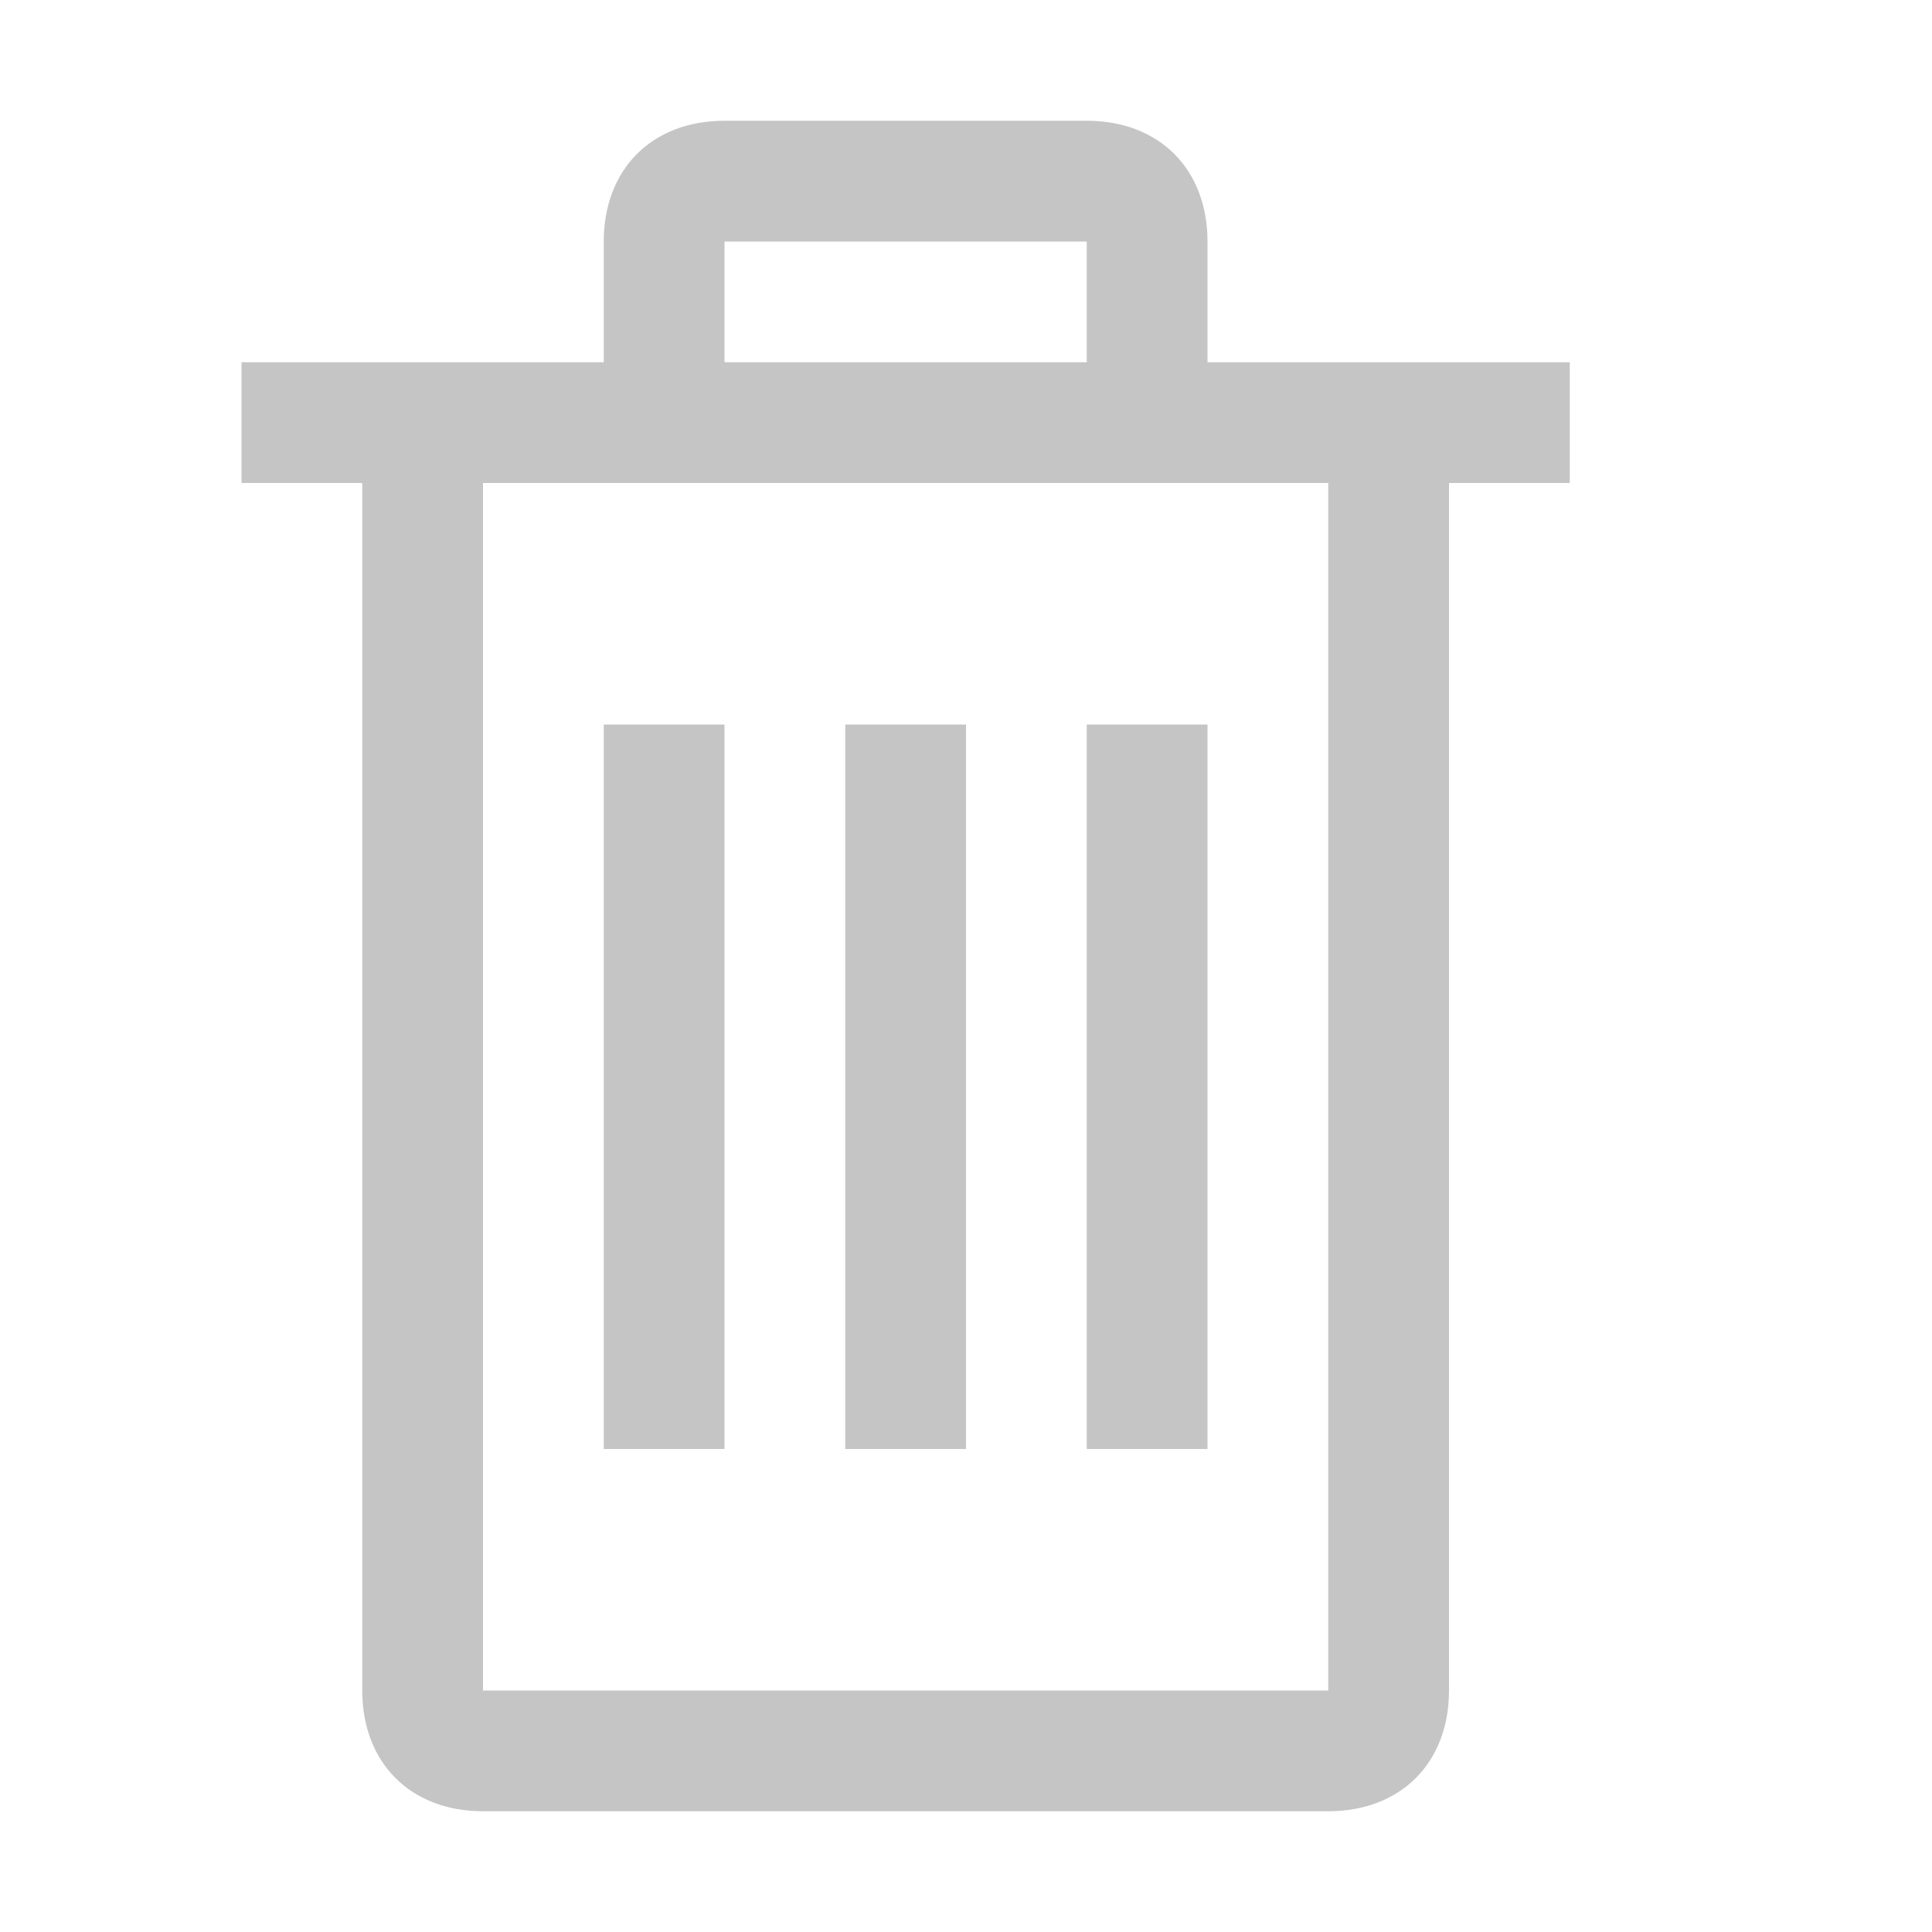
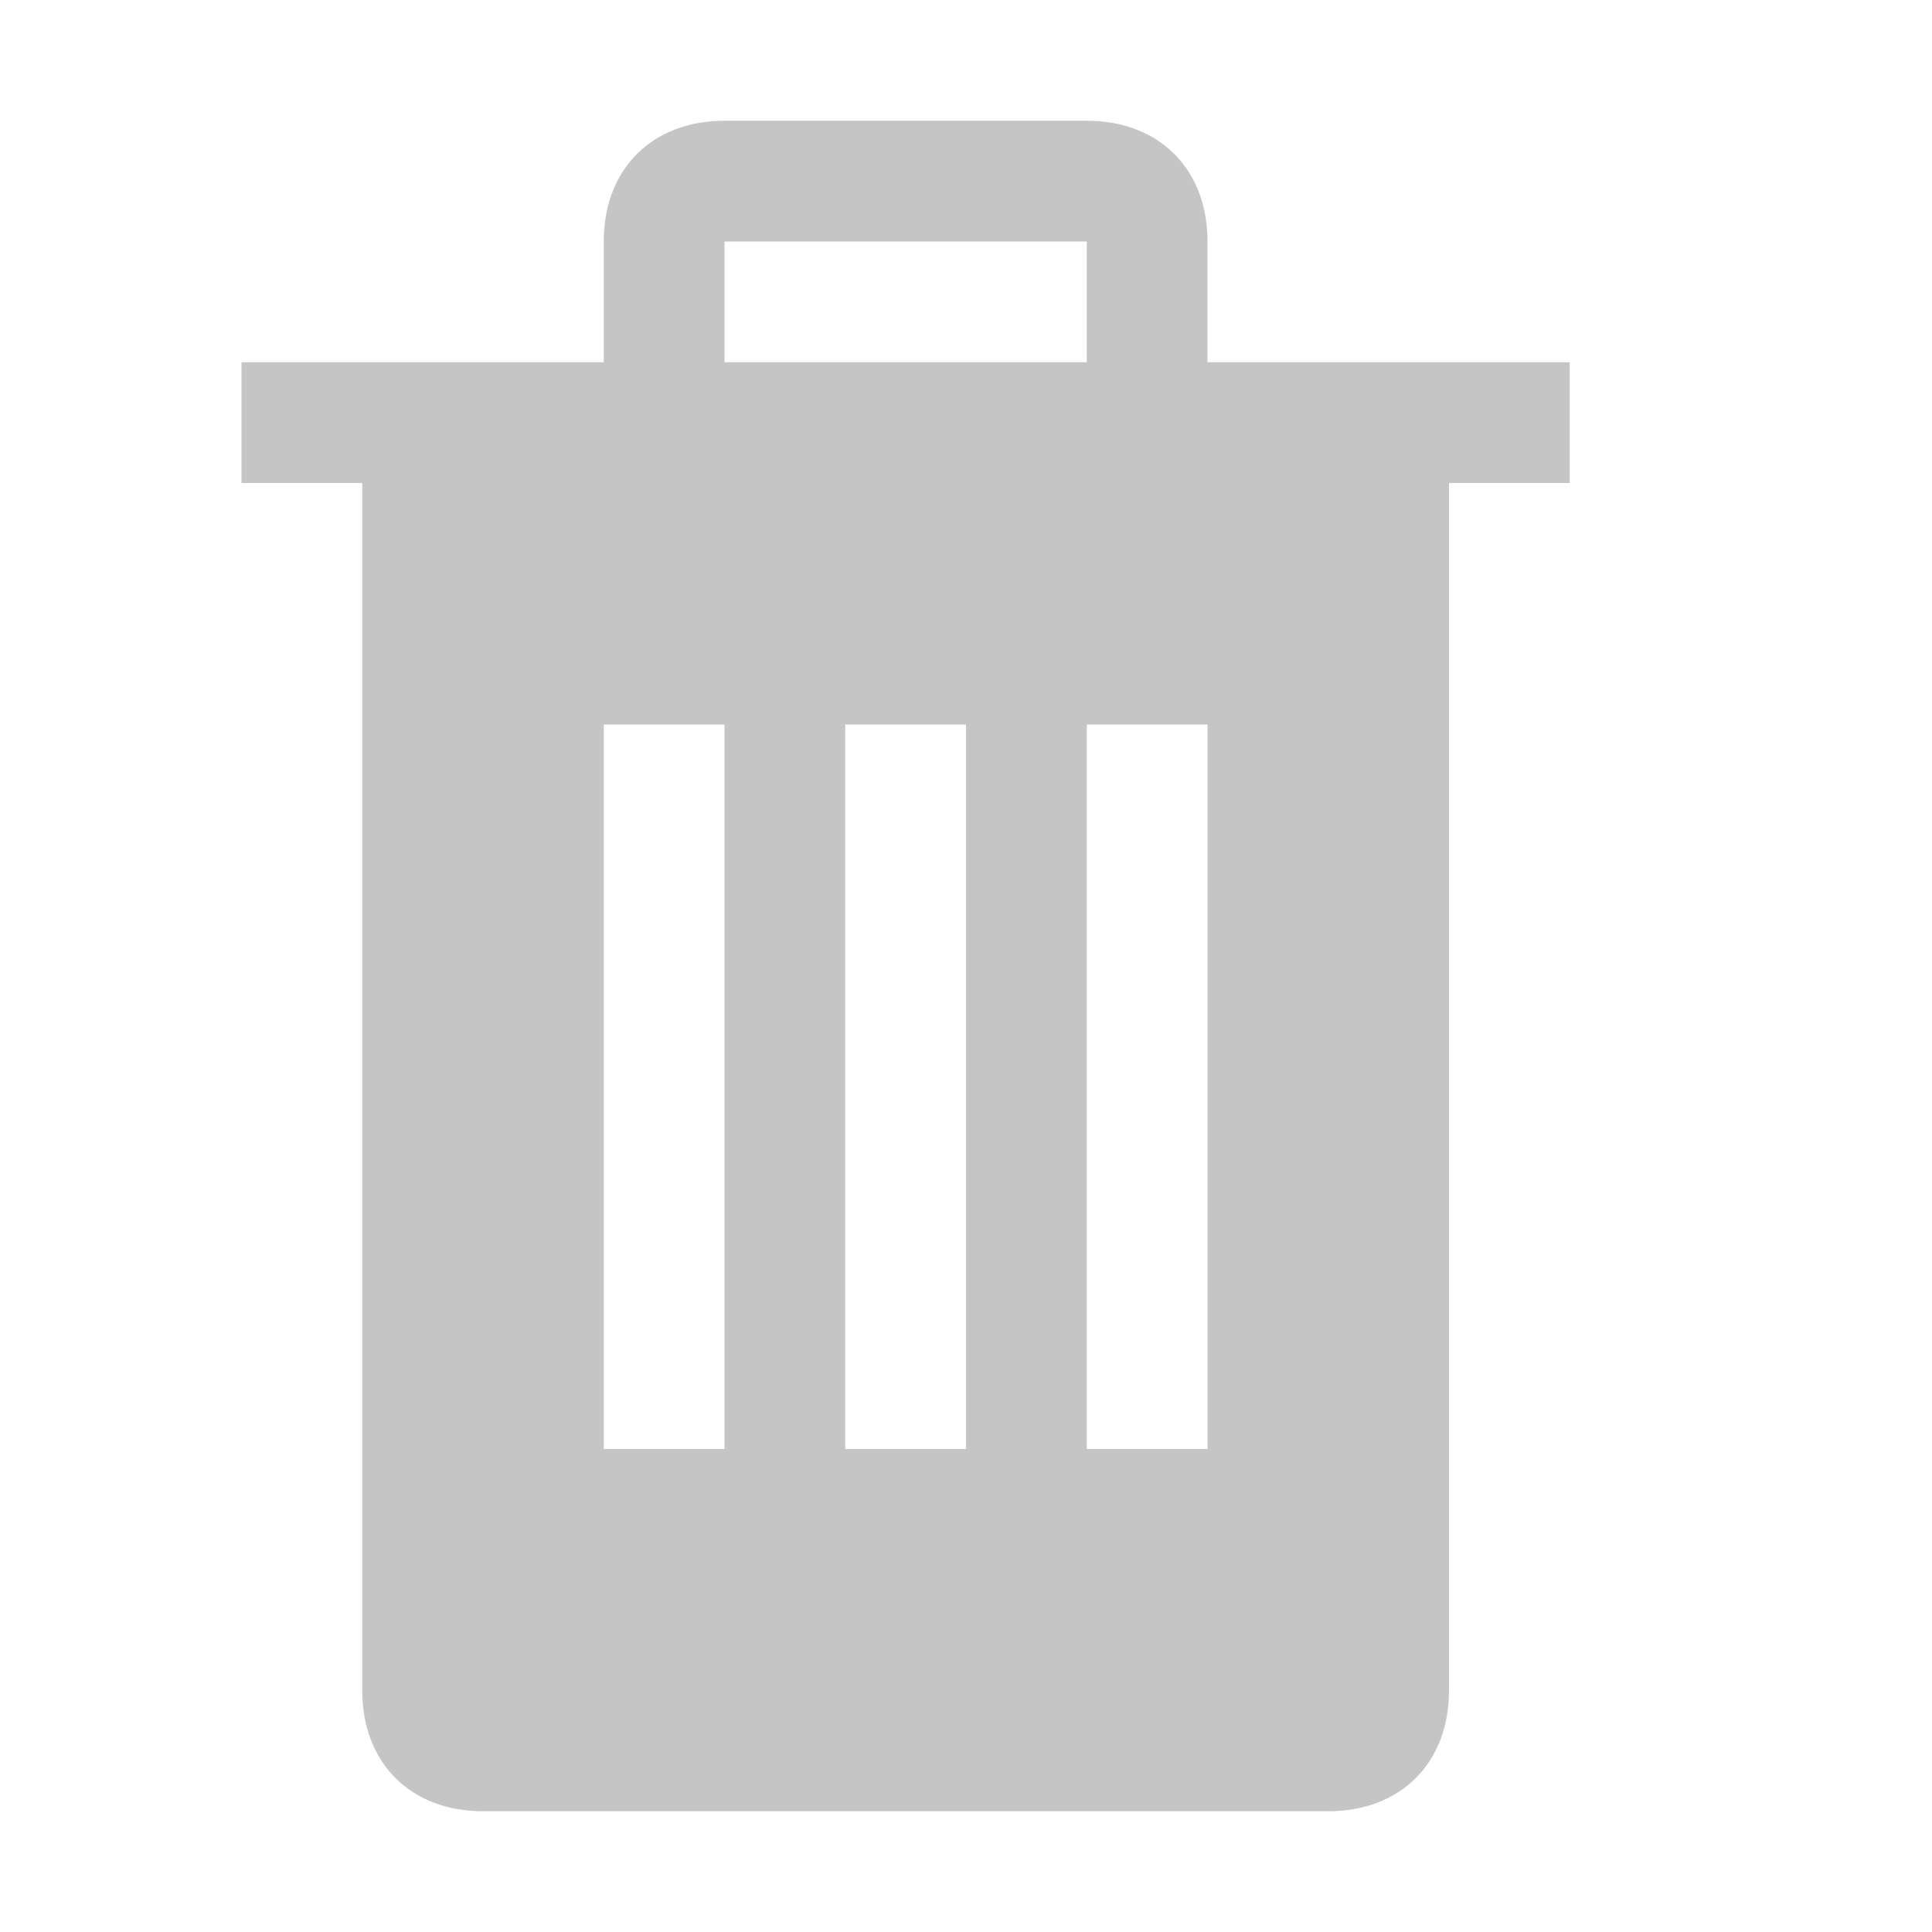
<svg xmlns="http://www.w3.org/2000/svg" version="1.1" id="Layer_1" x="0px" y="0px" viewBox="0 0 16 16" style="enable-background:new 0 0 16 16;" xml:space="preserve">
  <style type="text/css">
	.st0{fill:#C5C5C5;}
</style>
-   <path id="iconBg" class="st0" d="M6,12H5V6h1V12z M8,6H7v6h1V6z M10,6H9v6h1V6z M13,3v1h-1v10c0,0.6-0.4,1-1,1H4c-0.6,0-1-0.4-1-1V4  H2V3h3V2c0-0.6,0.4-1,1-1h3c0.6,0,1,0.4,1,1v1H13z M6,3h3V2H6V3z M11,4H4v10h7V4z" />
+   <path class="st0" d="M10,3V2c0-0.6-0.4-1-1-1H6C5.4,1,5,1.4,5,2v1H2v1h1v10c0,0.6,0.4,1,1,1h7c0.6,0,1-0.4,1-1V4h1V3H10z M6,12H5V6  h1V12z M6,2h3v1H6V2z M8,12H7V6h1V12z M10,12H9V6h1V12z" />
</svg>
